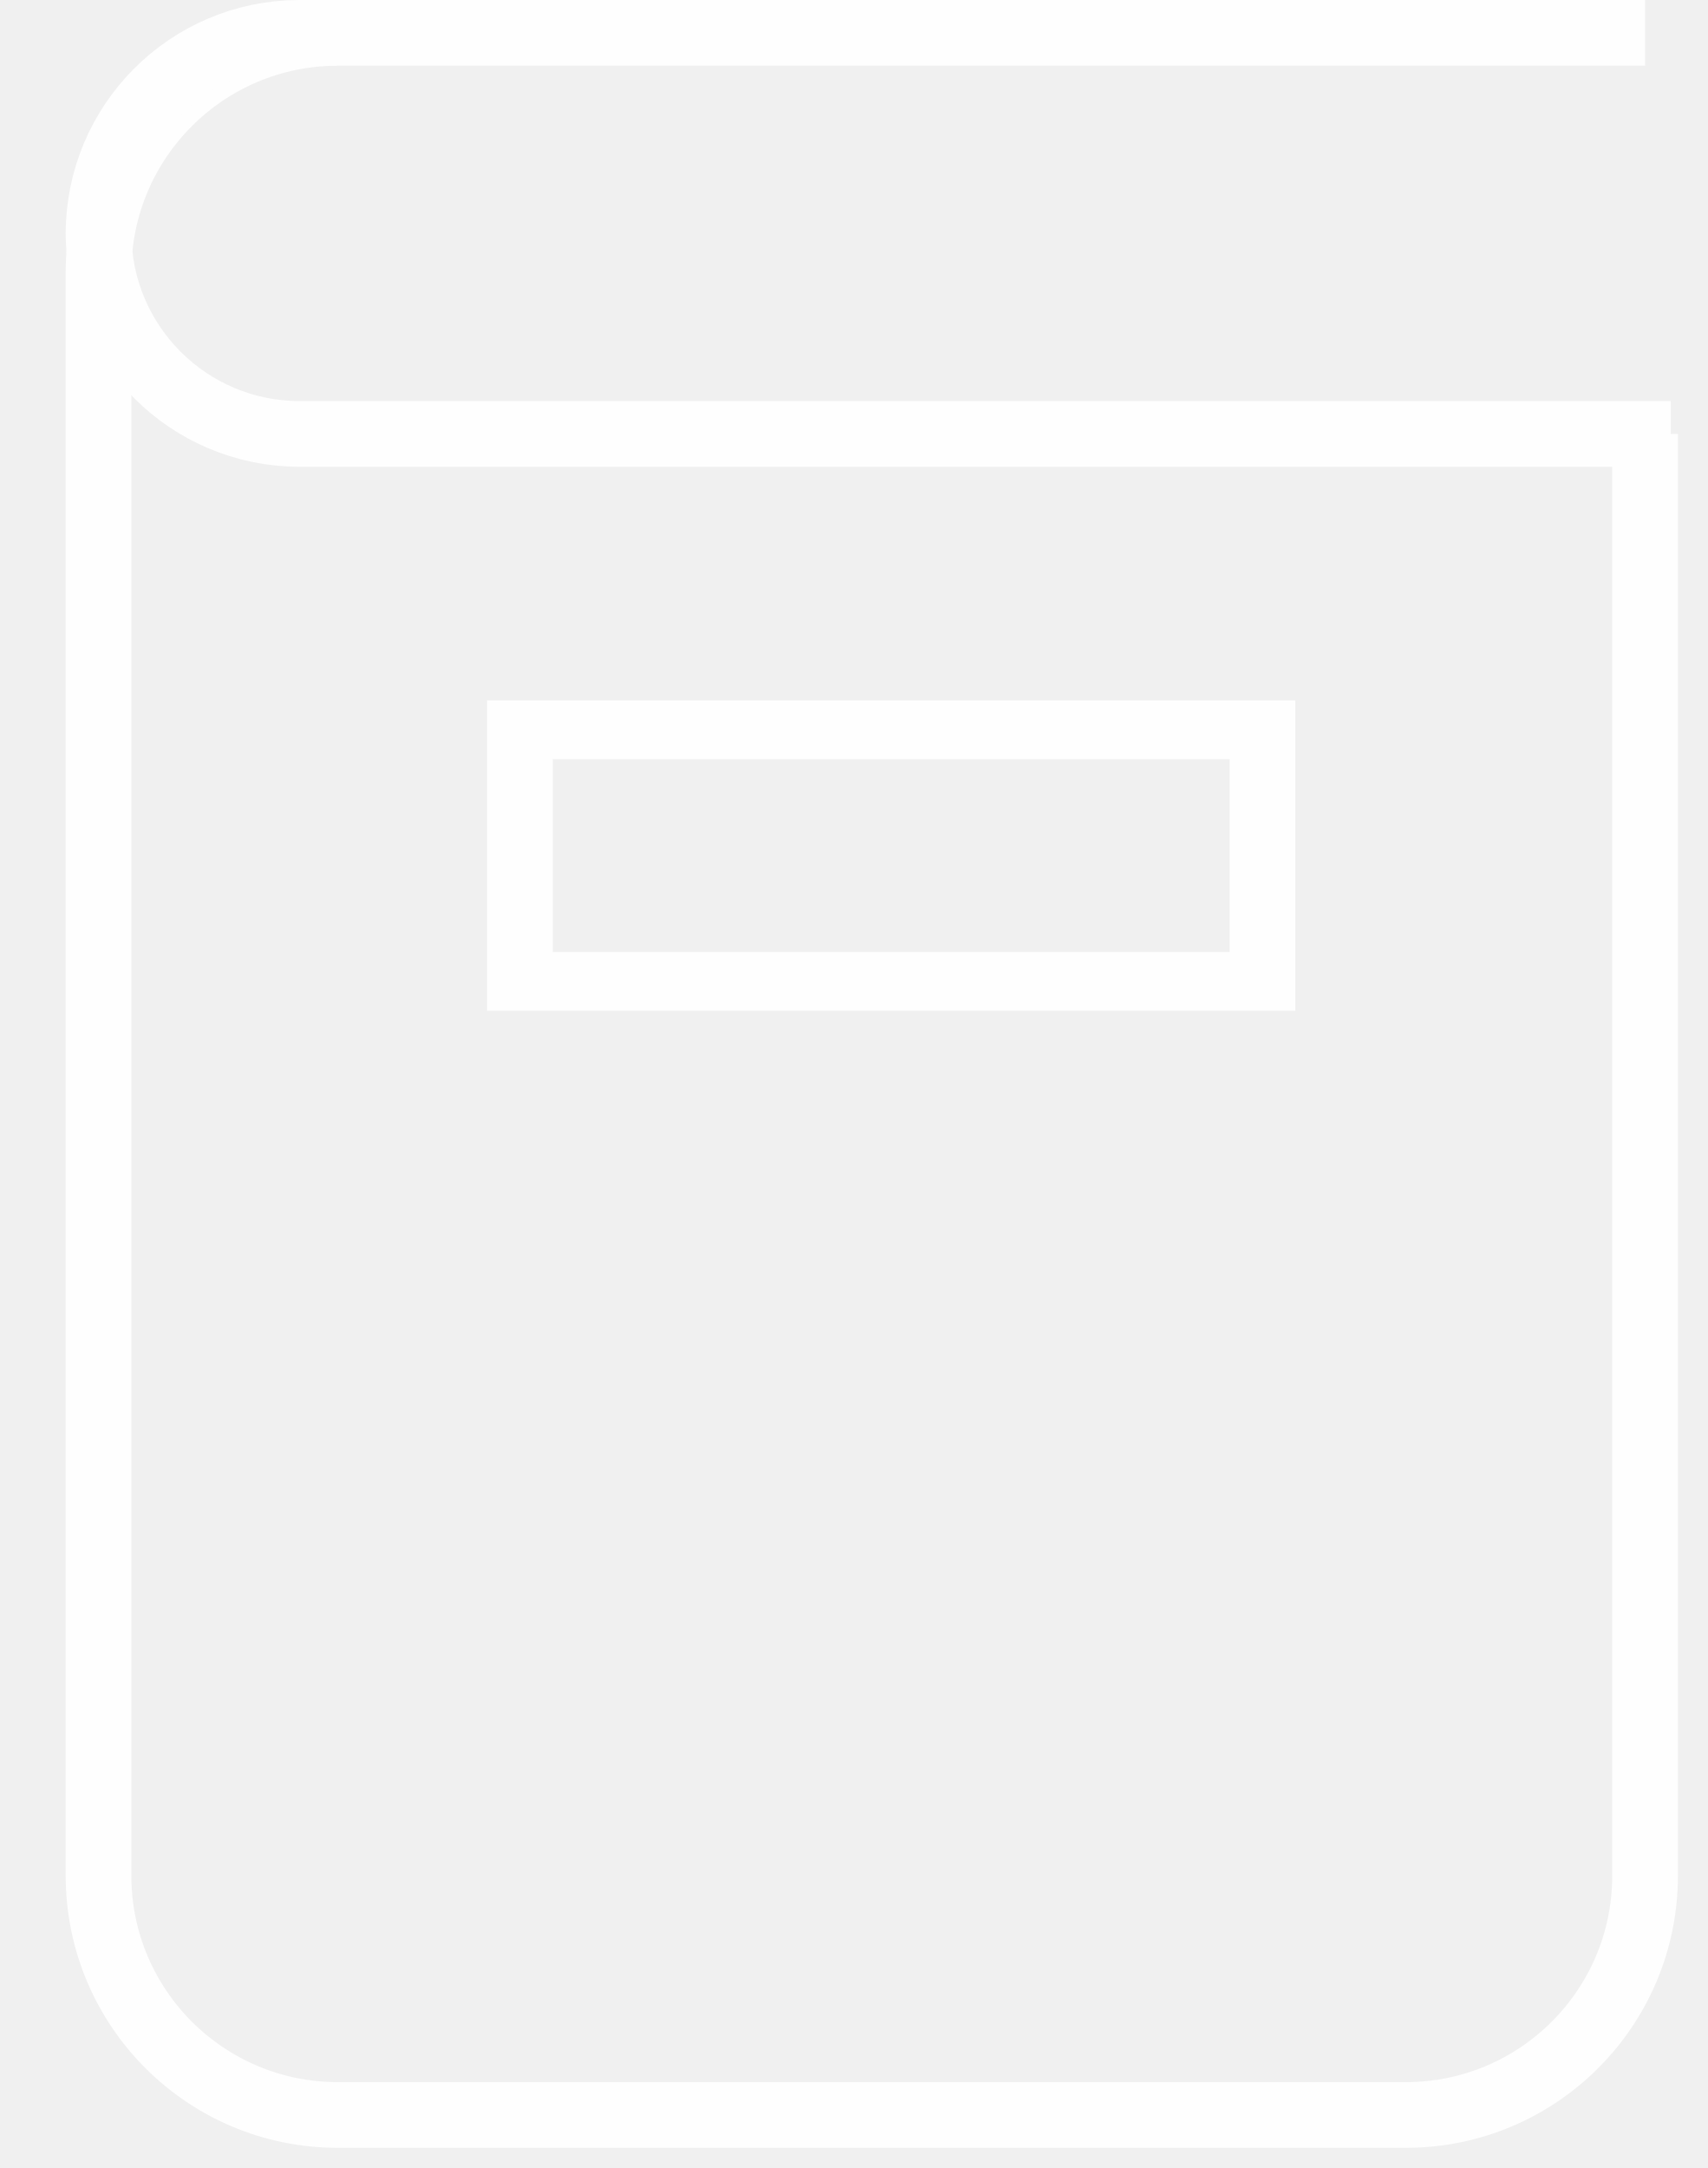
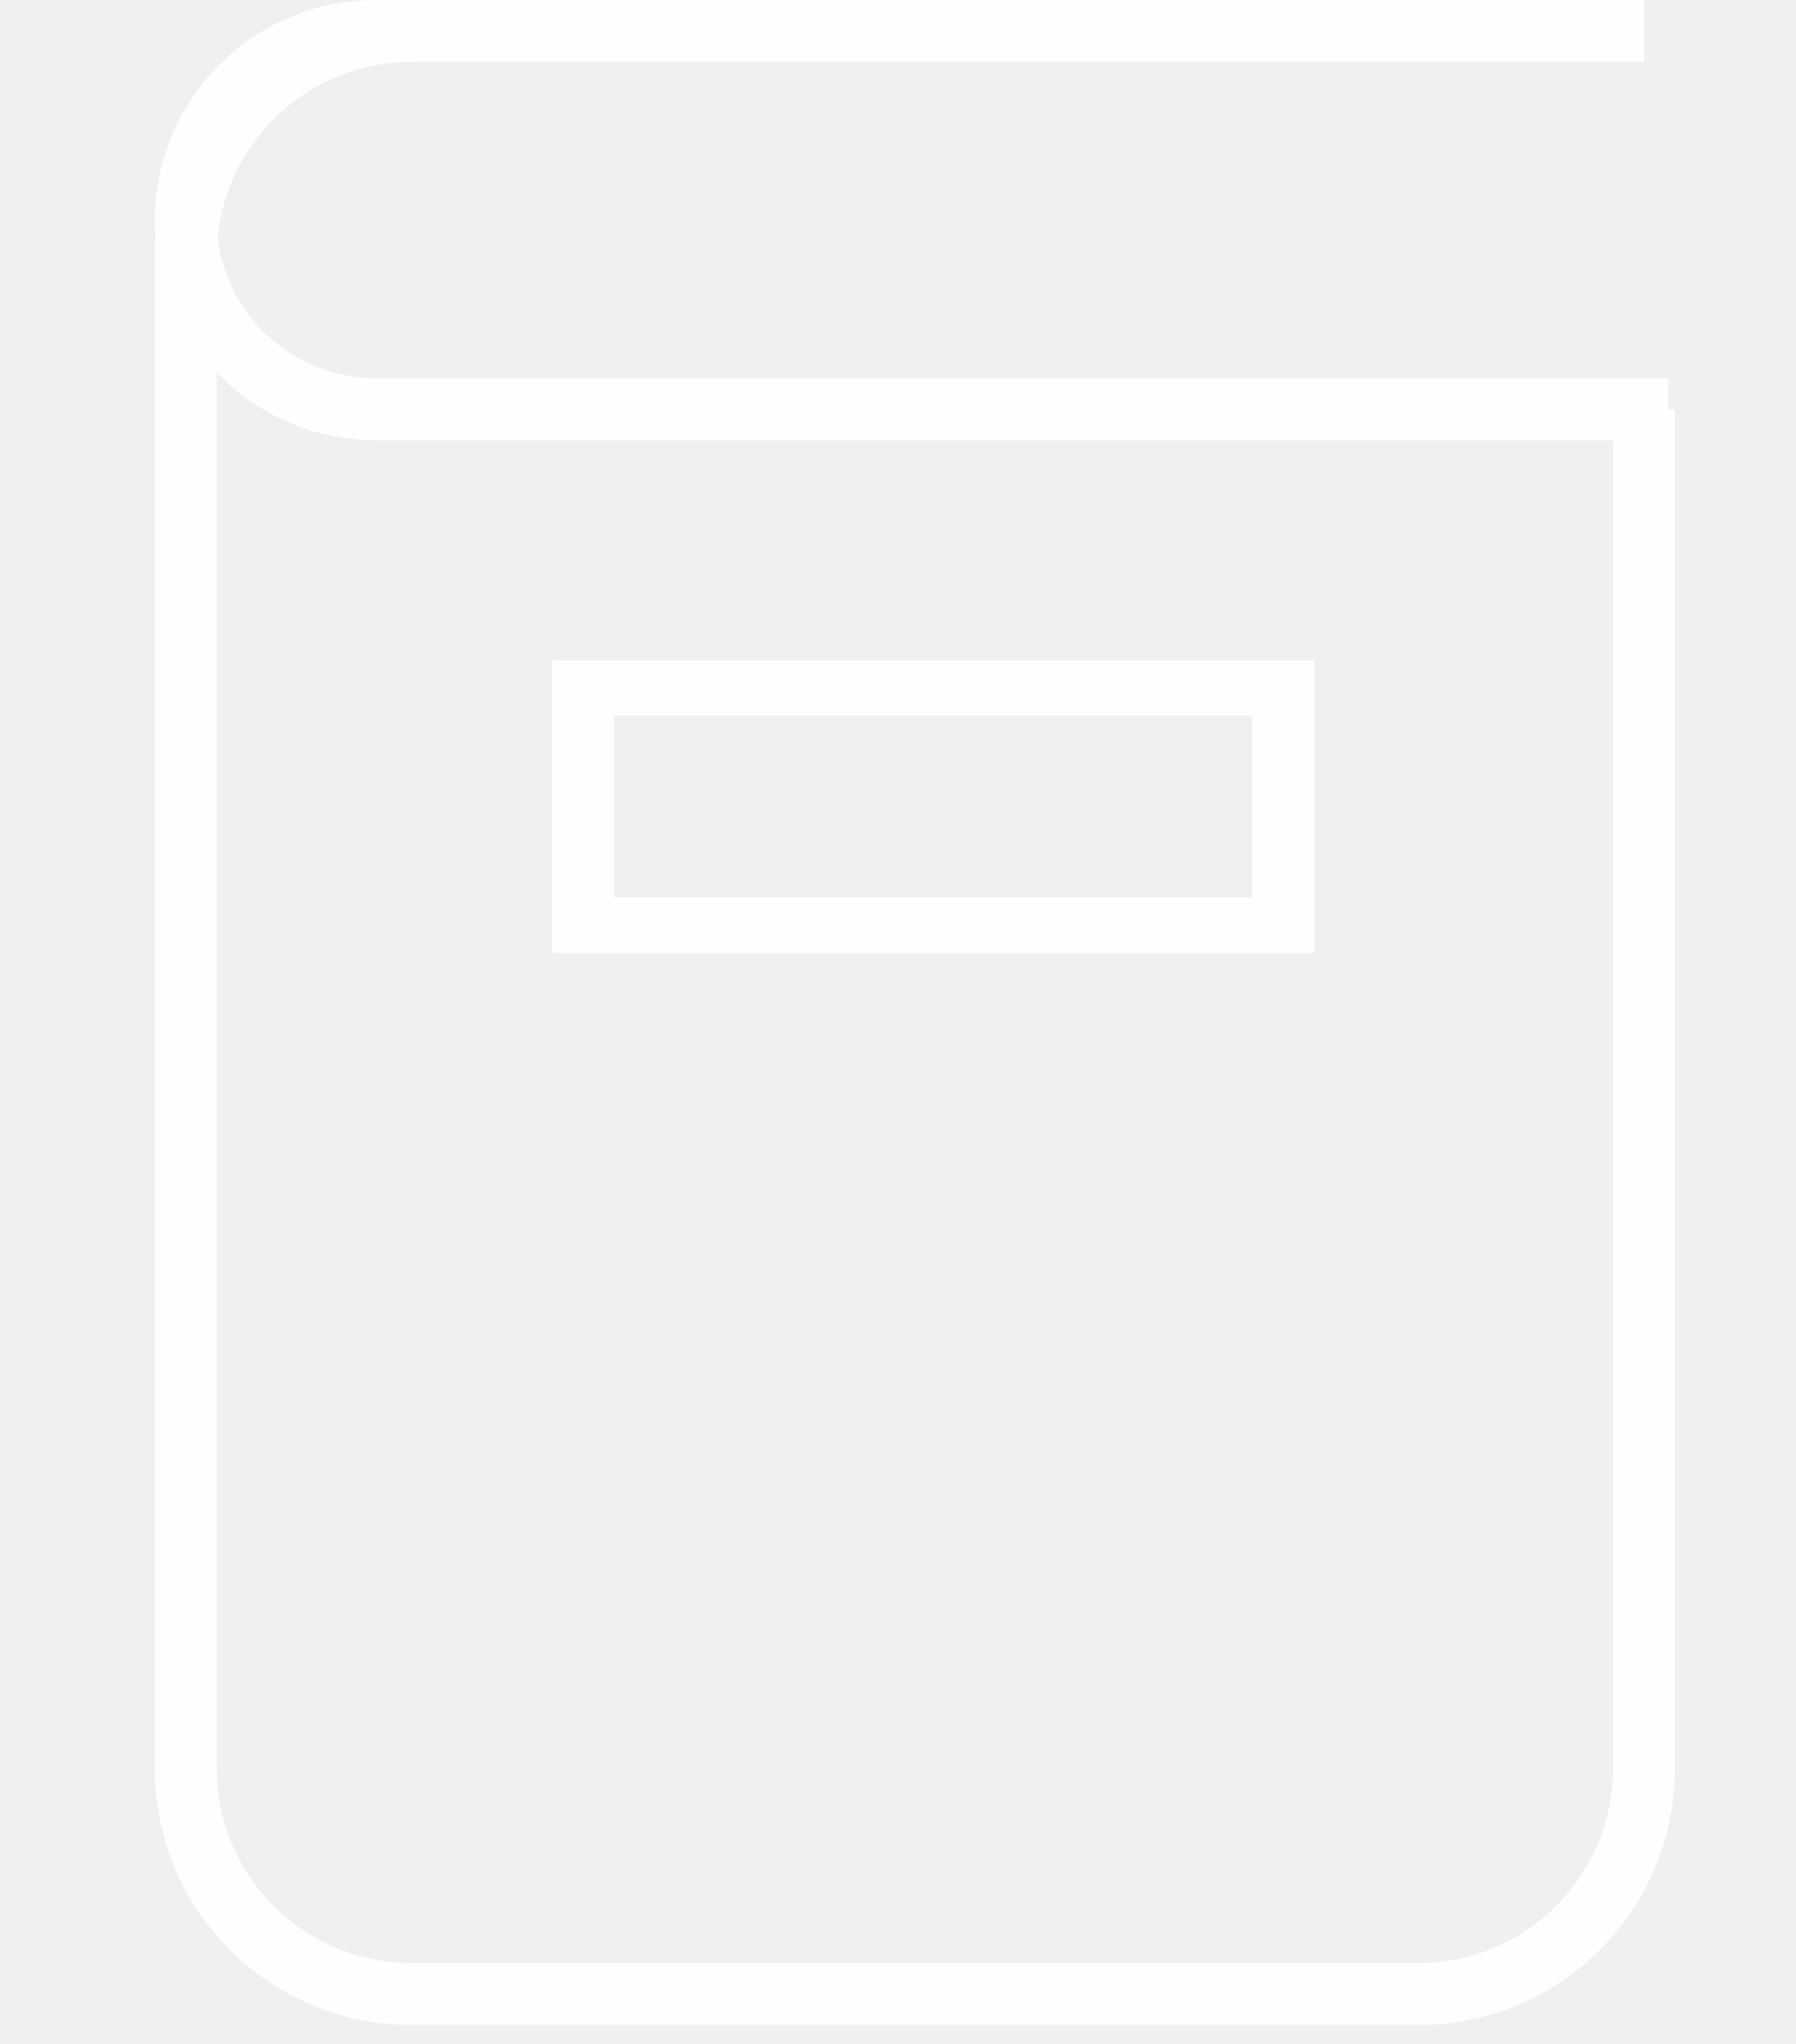
- <svg xmlns="http://www.w3.org/2000/svg" xmlns:xlink="http://www.w3.org/1999/xlink" width="26" height="33" viewBox="0 0 26 33">
+ <svg xmlns="http://www.w3.org/2000/svg" xmlns:xlink="http://www.w3.org/1999/xlink" width="29" height="33" viewBox="0 0 26 33">
  <defs>
    <path id="a" d="M0 32.693h24.546V0H0z" />
  </defs>
  <g fill="none" fill-rule="evenodd" transform="translate(1)">
    <path stroke="#FEFEFE" d="M24.046 6.605V28.56a3.643 3.643 0 0 1-3.633 3.633H4.133A3.643 3.643 0 0 1 .5 28.56V4.134A3.643 3.643 0 0 1 4.134.5h19.912" />
    <path stroke="#FEFEFE" d="M24.437 6.605H3.552A3.062 3.062 0 0 1 .5 3.553 3.061 3.061 0 0 1 3.552.5h.581" />
    <mask id="b" fill="#fff">
      <use xlink:href="#a" />
    </mask>
    <path stroke="#FEFEFE" stroke-linecap="round" d="M6.916 14.991h11.305v-3.936H6.916z" mask="url(#b)" />
  </g>
</svg>
